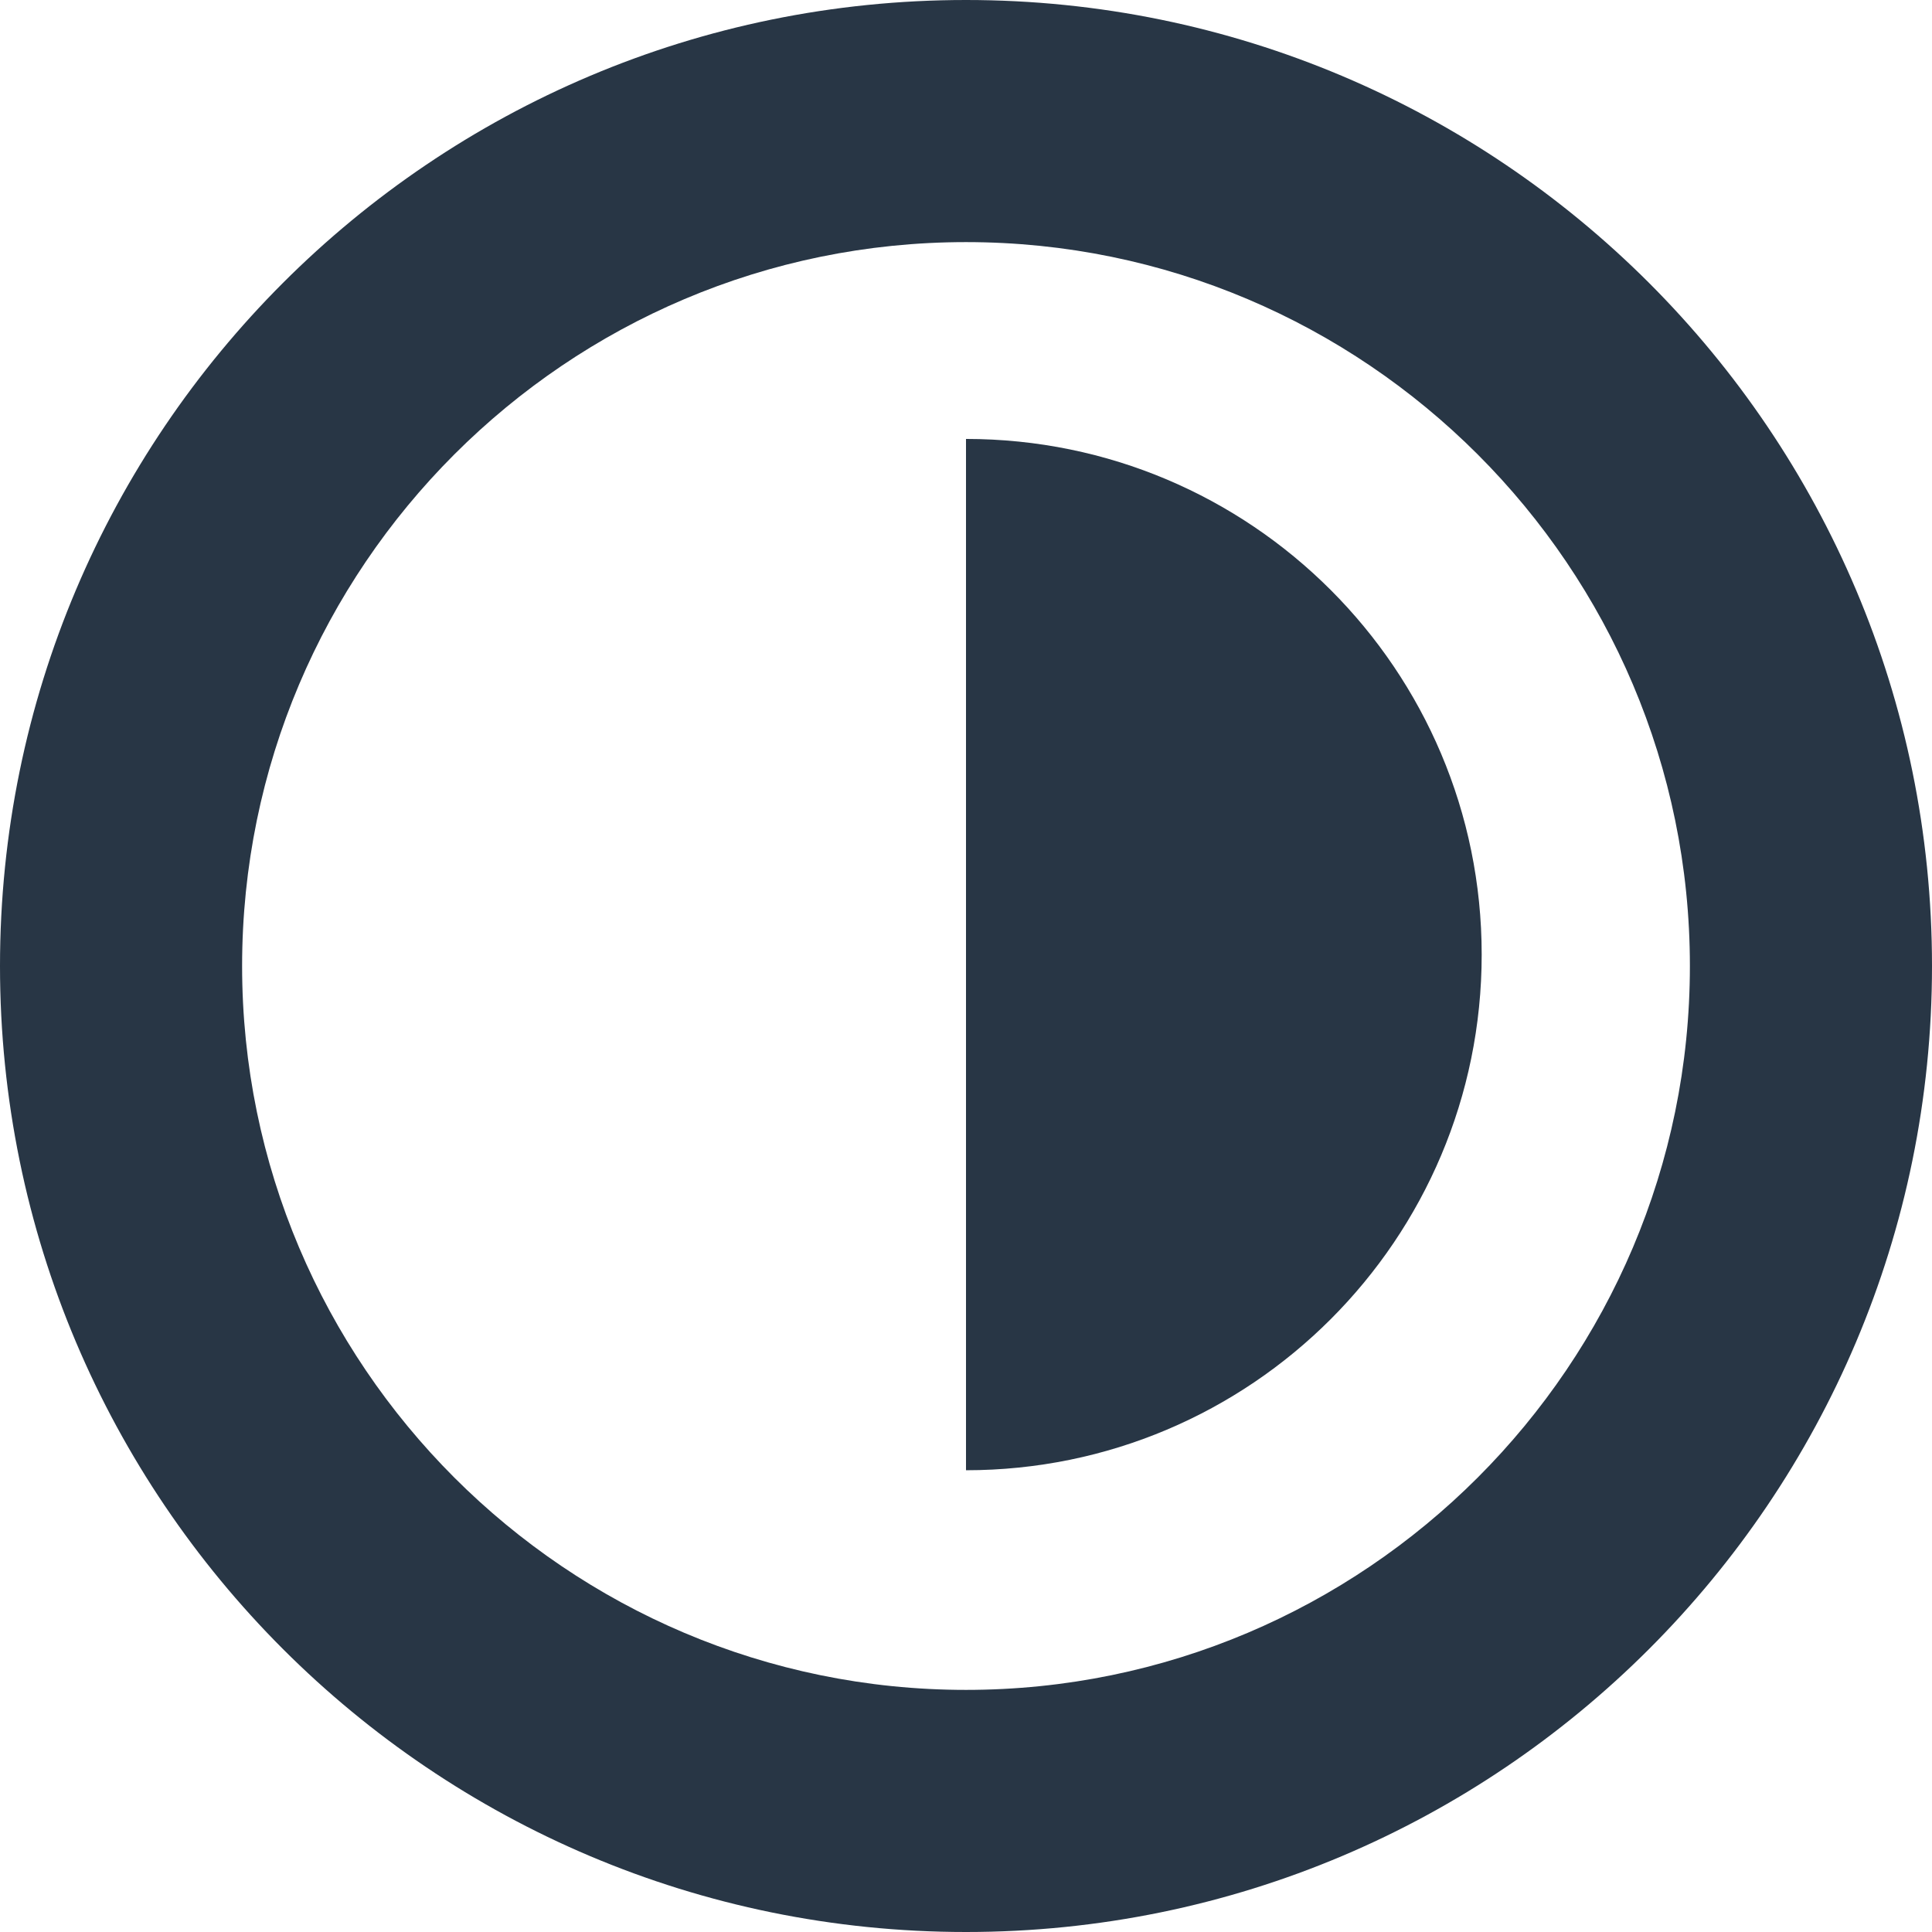
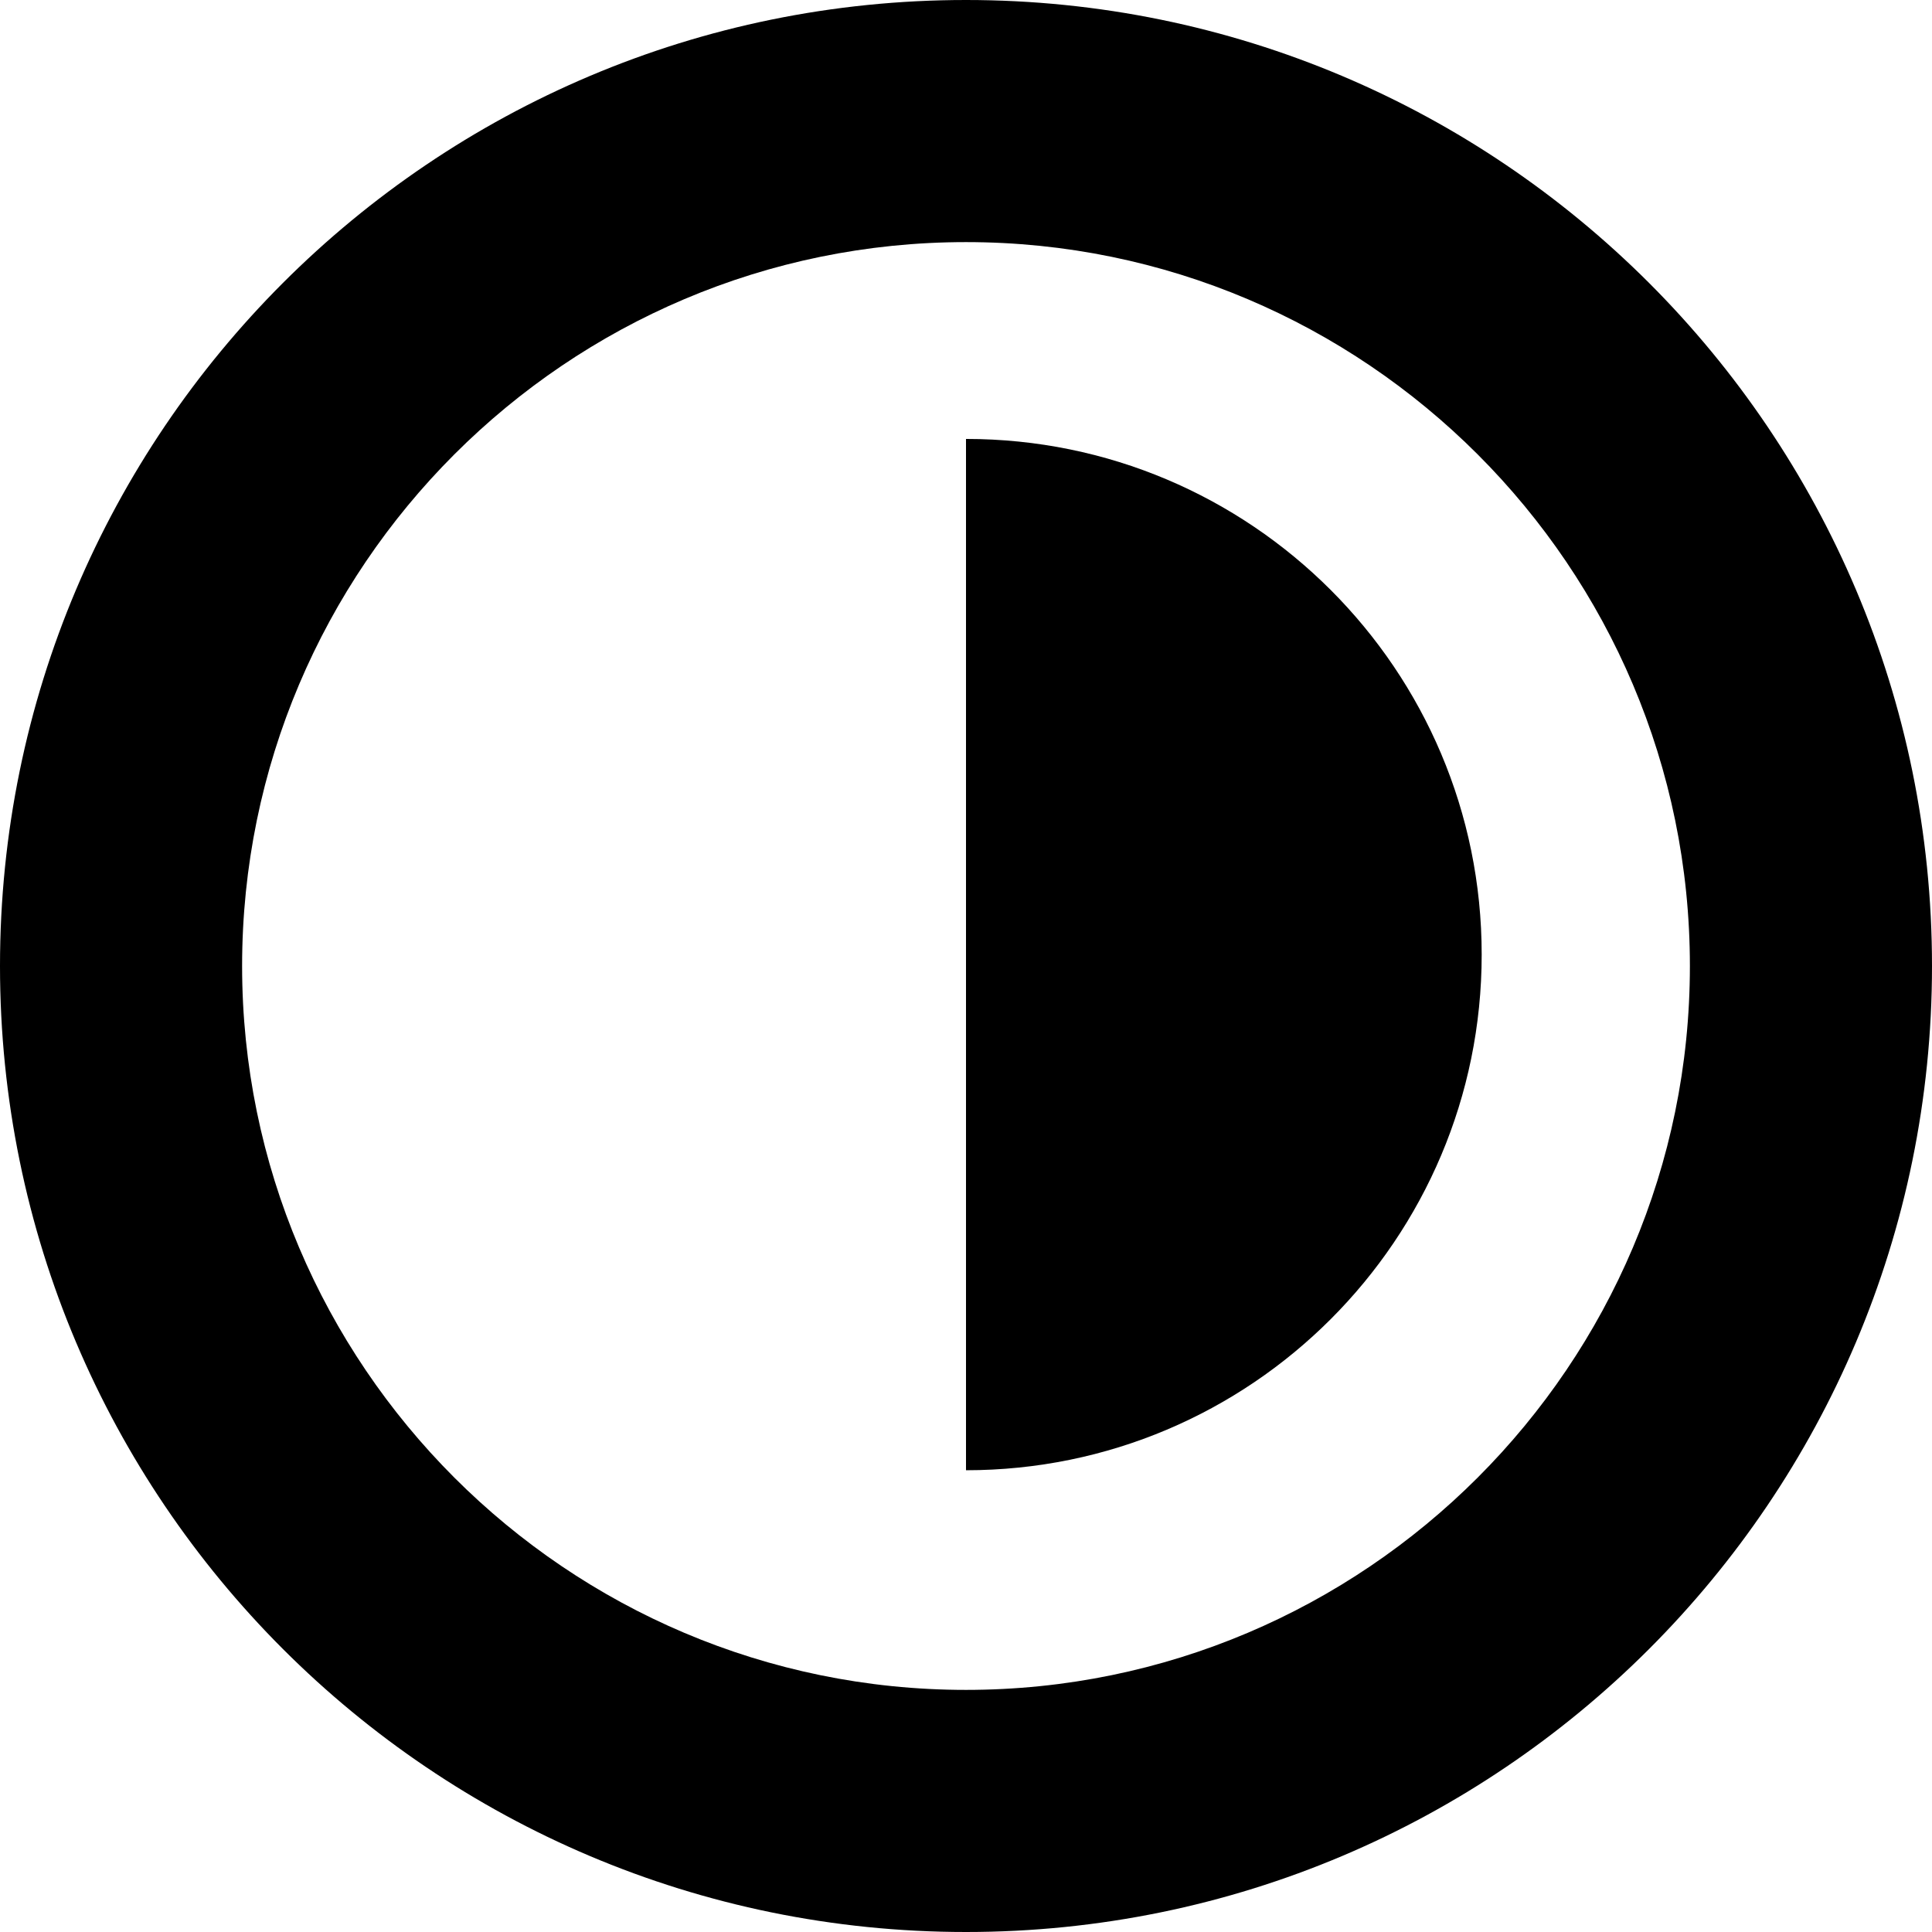
- <svg xmlns="http://www.w3.org/2000/svg" version="1.0" id="Layer_1" x="0px" y="0px" width="31.92px" height="31.92px" viewBox="-35.422 -7.96 31.92 31.92" enable-background="new -35.422 -7.96 31.92 31.92" xml:space="preserve">
-   <path fill="#283645" d="M-19.462-3.96c6.595,0,11.96,5.365,11.96,11.96s-5.365,11.96-11.96,11.96S-31.422,14.595-31.422,8 S-26.057-3.96-19.462-3.96 M-19.462-7.96c-8.814,0-15.96,7.145-15.96,15.96c0,8.813,7.146,15.96,15.96,15.96S-3.502,16.813-3.502,8 C-3.502-0.815-10.648-7.96-19.462-7.96L-19.462-7.96z" />
-   <path fill="#283645" d="M-19.462,16.331c4.706,0,8.52-3.813,8.52-8.52c0-4.705-3.813-8.519-8.52-8.519" />
+ <svg xmlns="http://www.w3.org/2000/svg" version="1" width="31.92" height="31.92" viewBox="-35.422 -7.96 31.92 31.92">
+   <path d="M-19.462-3.96c6.595 0 11.96 5.365 11.96 11.96s-5.365 11.96-11.96 11.96-11.96-5.365-11.96-11.96 5.365-11.96 11.96-11.96m0-4c-8.814 0-15.96 7.145-15.96 15.96 0 8.813 7.146 15.96 15.96 15.96S-3.502 16.813-3.502 8c0-8.815-7.146-15.96-15.96-15.96z" />
+   <path d="M-19.462 16.331a8.519 8.519 0 0 0 8.52-8.52 8.518 8.518 0 0 0-8.52-8.519" />
</svg>
